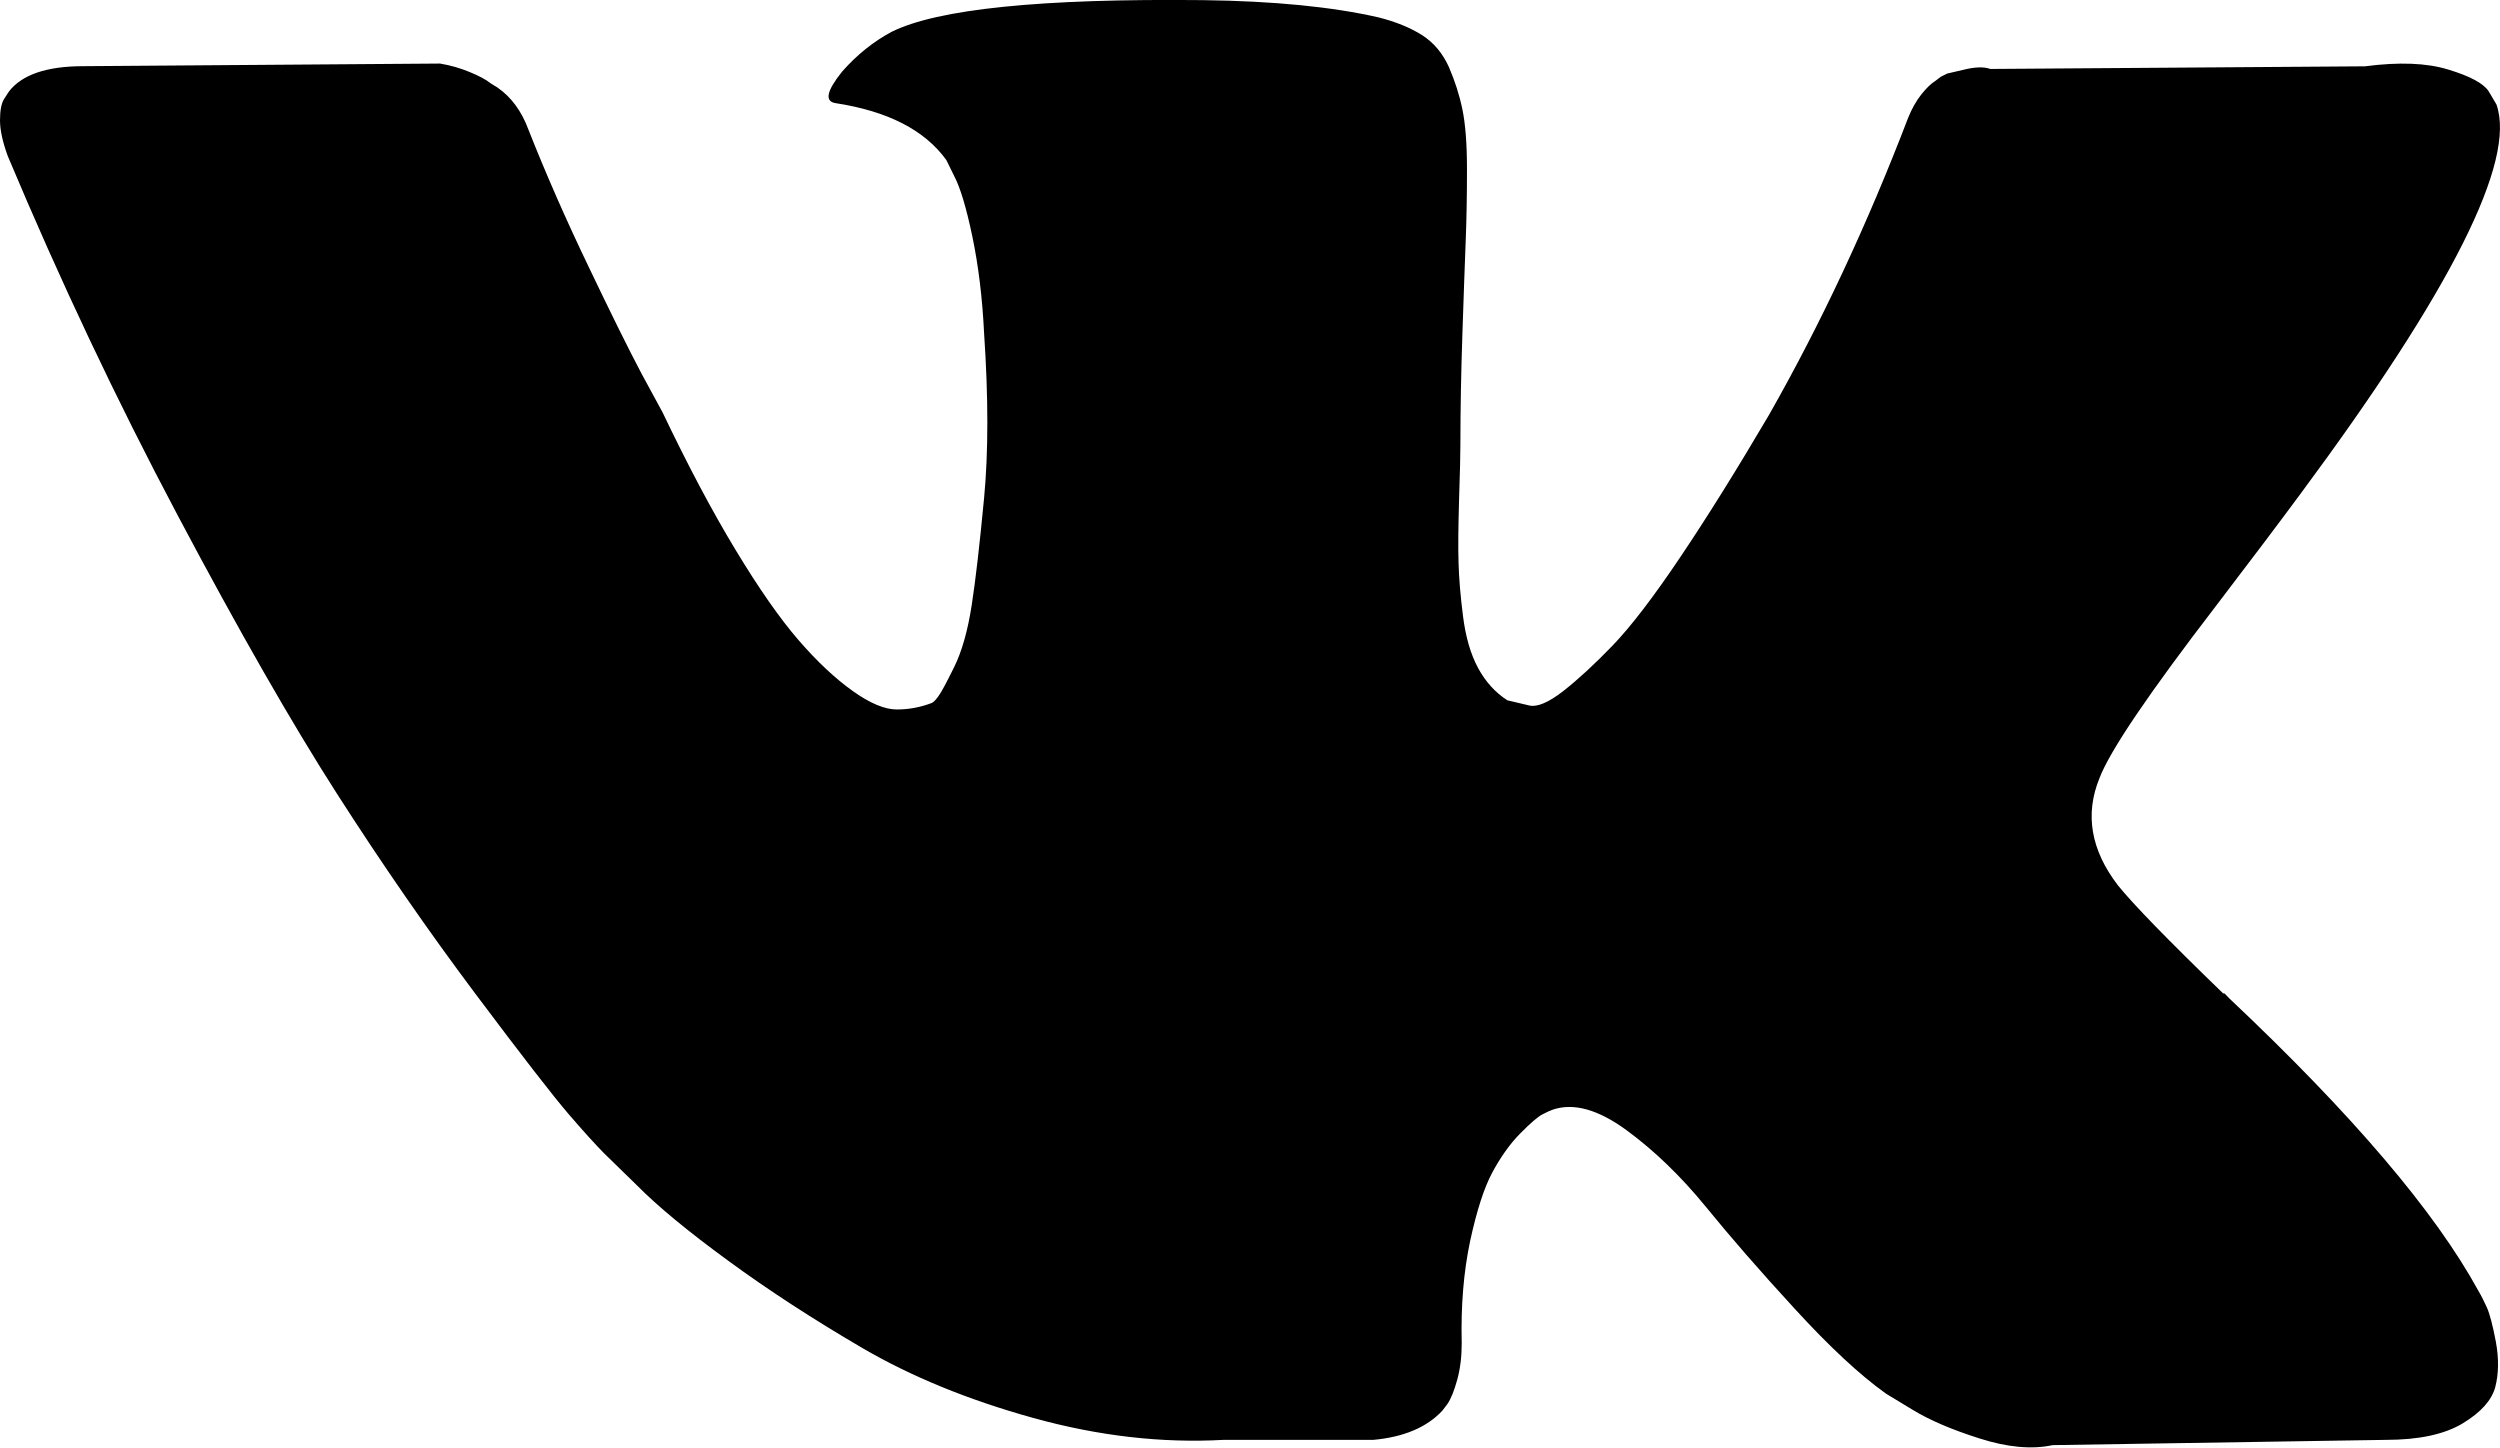
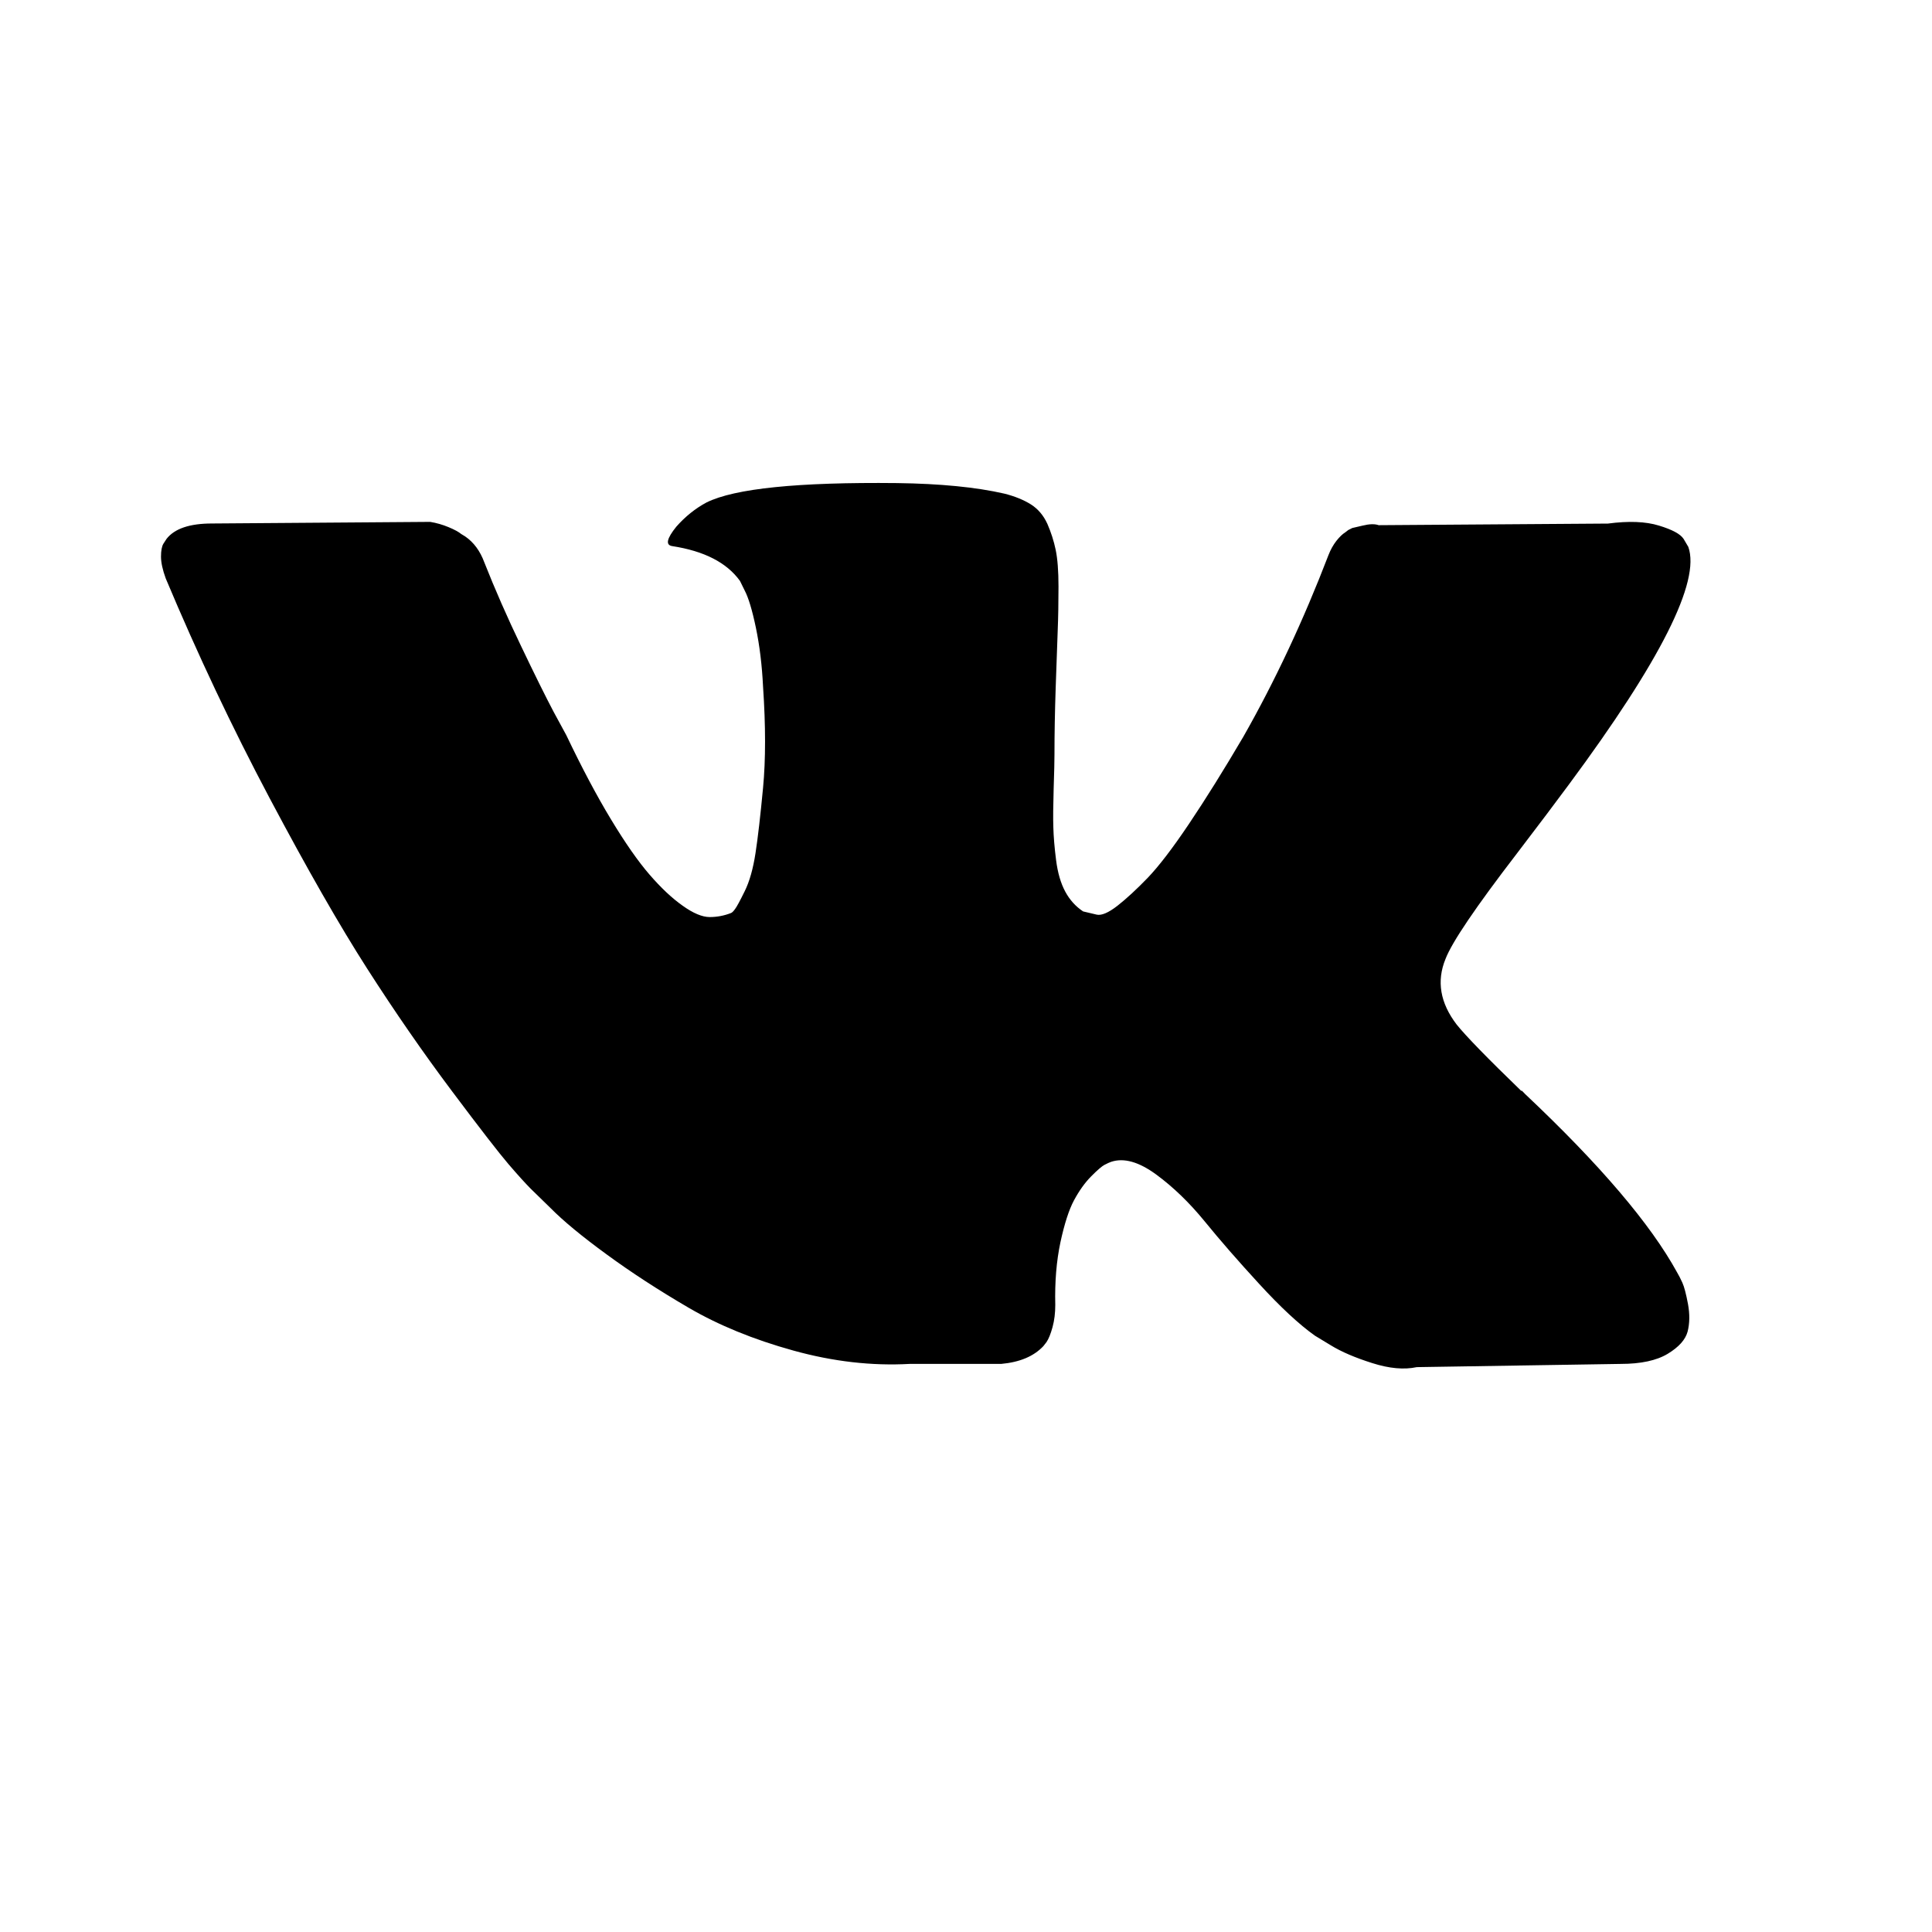
- <svg xmlns="http://www.w3.org/2000/svg" width="19" height="11" viewBox="0 0 19 11" fill="none">
-   <path d="M18.899 9.934C18.876 9.884 18.855 9.842 18.835 9.809C18.505 9.206 17.875 8.467 16.945 7.59L16.926 7.57L16.916 7.56L16.906 7.55H16.896C16.474 7.142 16.207 6.867 16.095 6.727C15.89 6.459 15.844 6.188 15.956 5.914C16.035 5.706 16.332 5.268 16.846 4.599C17.117 4.244 17.331 3.96 17.489 3.746C18.63 2.206 19.125 1.223 18.973 0.794L18.914 0.694C18.875 0.634 18.773 0.579 18.608 0.529C18.443 0.478 18.232 0.47 17.974 0.504L15.126 0.524C15.079 0.507 15.014 0.508 14.928 0.529C14.842 0.549 14.799 0.559 14.799 0.559L14.749 0.584L14.71 0.614C14.677 0.634 14.641 0.669 14.601 0.719C14.562 0.769 14.529 0.828 14.502 0.895C14.192 1.705 13.84 2.458 13.444 3.154C13.2 3.569 12.976 3.928 12.771 4.233C12.567 4.537 12.395 4.761 12.257 4.905C12.118 5.049 11.993 5.164 11.881 5.252C11.769 5.339 11.683 5.375 11.624 5.362C11.564 5.348 11.508 5.335 11.455 5.322C11.363 5.262 11.289 5.18 11.233 5.076C11.177 4.972 11.139 4.842 11.119 4.684C11.099 4.527 11.088 4.392 11.085 4.278C11.081 4.164 11.083 4.003 11.089 3.796C11.096 3.588 11.099 3.448 11.099 3.374C11.099 3.12 11.104 2.844 11.114 2.546C11.124 2.248 11.132 2.012 11.139 1.839C11.146 1.665 11.149 1.48 11.149 1.286C11.149 1.092 11.137 0.94 11.114 0.83C11.091 0.719 11.056 0.612 11.011 0.508C10.964 0.405 10.897 0.324 10.808 0.267C10.719 0.211 10.608 0.165 10.476 0.132C10.127 0.052 9.682 0.008 9.141 0.001C7.914 -0.012 7.126 0.068 6.776 0.242C6.638 0.316 6.513 0.416 6.401 0.543C6.282 0.691 6.265 0.771 6.351 0.784C6.747 0.845 7.027 0.988 7.192 1.216L7.251 1.336C7.297 1.423 7.344 1.577 7.39 1.798C7.436 2.019 7.466 2.263 7.479 2.531C7.512 3.019 7.512 3.438 7.479 3.786C7.446 4.134 7.415 4.405 7.385 4.599C7.355 4.793 7.311 4.95 7.251 5.071C7.192 5.191 7.152 5.265 7.132 5.291C7.113 5.318 7.096 5.335 7.083 5.342C6.997 5.375 6.908 5.392 6.816 5.392C6.724 5.392 6.611 5.345 6.48 5.251C6.348 5.157 6.211 5.029 6.069 4.865C5.927 4.701 5.767 4.472 5.589 4.177C5.411 3.883 5.227 3.535 5.035 3.133L4.877 2.842C4.778 2.655 4.643 2.382 4.472 2.024C4.3 1.666 4.148 1.319 4.016 0.985C3.964 0.844 3.885 0.737 3.779 0.664L3.73 0.634C3.697 0.607 3.644 0.578 3.571 0.548C3.499 0.518 3.423 0.496 3.344 0.483L0.633 0.503C0.356 0.503 0.168 0.567 0.069 0.694L0.03 0.754C0.01 0.787 0 0.841 0 0.915C0 0.988 0.02 1.079 0.059 1.186C0.455 2.129 0.885 3.039 1.35 3.916C1.815 4.793 2.219 5.499 2.562 6.034C2.905 6.569 3.255 7.075 3.611 7.55C3.967 8.025 4.203 8.329 4.318 8.463C4.433 8.597 4.524 8.697 4.59 8.764L4.837 9.005C4.996 9.166 5.228 9.358 5.535 9.582C5.842 9.807 6.181 10.027 6.554 10.245C6.926 10.462 7.36 10.64 7.855 10.777C8.349 10.914 8.831 10.969 9.299 10.943H10.437C10.667 10.922 10.842 10.849 10.961 10.722L11 10.671C11.027 10.632 11.052 10.569 11.075 10.486C11.098 10.402 11.109 10.31 11.109 10.21C11.102 9.922 11.124 9.663 11.173 9.432C11.223 9.201 11.279 9.027 11.342 8.91C11.405 8.793 11.475 8.694 11.554 8.614C11.633 8.534 11.69 8.485 11.723 8.469C11.755 8.452 11.782 8.44 11.802 8.433C11.96 8.38 12.146 8.432 12.361 8.589C12.575 8.746 12.776 8.941 12.964 9.171C13.152 9.402 13.378 9.662 13.642 9.949C13.906 10.237 14.136 10.451 14.334 10.592L14.532 10.712C14.664 10.793 14.835 10.866 15.047 10.933C15.257 11 15.442 11.017 15.6 10.983L18.133 10.943C18.383 10.943 18.578 10.901 18.716 10.818C18.855 10.734 18.937 10.642 18.964 10.542C18.99 10.441 18.992 10.327 18.969 10.2C18.945 10.073 18.922 9.984 18.899 9.934Z" fill="black" />
+ <svg xmlns="http://www.w3.org/2000/svg" width="24" height="24" viewBox="0 0 24 24" fill="none">
+   <path d="M20.899 15.934C20.876 15.884 20.855 15.842 20.835 15.809C20.505 15.206 19.875 14.467 18.945 13.59L18.926 13.57L18.916 13.56L18.906 13.55H18.896C18.474 13.142 18.207 12.867 18.095 12.727C17.89 12.459 17.844 12.188 17.956 11.914C18.035 11.706 18.332 11.268 18.846 10.599C19.117 10.244 19.331 9.96 19.489 9.746C20.63 8.206 21.125 7.223 20.973 6.794L20.914 6.694C20.875 6.634 20.773 6.579 20.608 6.529C20.443 6.478 20.232 6.47 19.974 6.504L17.126 6.524C17.079 6.507 17.014 6.508 16.928 6.529C16.842 6.549 16.799 6.559 16.799 6.559L16.749 6.584L16.71 6.614C16.677 6.634 16.641 6.669 16.601 6.719C16.562 6.769 16.529 6.828 16.503 6.895C16.192 7.705 15.84 8.458 15.444 9.154C15.2 9.569 14.976 9.928 14.771 10.233C14.567 10.537 14.395 10.761 14.257 10.905C14.118 11.049 13.993 11.164 13.881 11.252C13.769 11.339 13.683 11.375 13.624 11.362C13.564 11.348 13.508 11.335 13.455 11.322C13.363 11.261 13.289 11.18 13.233 11.076C13.177 10.972 13.139 10.842 13.119 10.684C13.099 10.527 13.088 10.392 13.085 10.278C13.081 10.164 13.083 10.003 13.089 9.796C13.096 9.588 13.099 9.448 13.099 9.374C13.099 9.12 13.104 8.844 13.114 8.546C13.124 8.248 13.132 8.012 13.139 7.839C13.146 7.665 13.149 7.48 13.149 7.286C13.149 7.092 13.137 6.94 13.114 6.83C13.091 6.719 13.056 6.612 13.011 6.508C12.964 6.405 12.897 6.324 12.808 6.267C12.719 6.211 12.608 6.165 12.476 6.132C12.127 6.052 11.682 6.008 11.141 6.001C9.914 5.988 9.126 6.068 8.776 6.242C8.638 6.316 8.513 6.416 8.401 6.543C8.282 6.691 8.265 6.771 8.351 6.784C8.747 6.845 9.027 6.988 9.192 7.216L9.251 7.336C9.297 7.423 9.344 7.577 9.39 7.798C9.436 8.019 9.466 8.263 9.479 8.531C9.512 9.019 9.512 9.438 9.479 9.786C9.446 10.134 9.415 10.405 9.385 10.599C9.355 10.793 9.311 10.95 9.251 11.071C9.192 11.191 9.152 11.265 9.132 11.291C9.113 11.318 9.096 11.335 9.083 11.341C8.997 11.375 8.908 11.392 8.816 11.392C8.724 11.392 8.611 11.345 8.48 11.251C8.348 11.158 8.211 11.029 8.069 10.865C7.927 10.701 7.767 10.472 7.589 10.177C7.411 9.883 7.227 9.535 7.035 9.133L6.877 8.842C6.778 8.655 6.643 8.382 6.472 8.024C6.3 7.666 6.148 7.319 6.016 6.985C5.964 6.844 5.885 6.737 5.779 6.664L5.73 6.634C5.697 6.607 5.644 6.578 5.571 6.548C5.499 6.518 5.423 6.496 5.344 6.483L2.633 6.503C2.356 6.503 2.168 6.567 2.069 6.694L2.03 6.754C2.01 6.787 2 6.841 2 6.915C2 6.988 2.02 7.079 2.059 7.186C2.455 8.129 2.885 9.039 3.35 9.916C3.815 10.793 4.219 11.499 4.562 12.034C4.905 12.569 5.255 13.075 5.611 13.55C5.967 14.025 6.203 14.329 6.318 14.463C6.433 14.597 6.524 14.697 6.59 14.764L6.837 15.005C6.996 15.166 7.228 15.358 7.535 15.582C7.842 15.807 8.181 16.027 8.554 16.245C8.926 16.462 9.36 16.64 9.855 16.777C10.349 16.914 10.831 16.969 11.299 16.943H12.437C12.667 16.922 12.842 16.849 12.961 16.722L13 16.672C13.027 16.632 13.052 16.57 13.075 16.486C13.098 16.402 13.109 16.31 13.109 16.21C13.102 15.922 13.124 15.663 13.173 15.432C13.223 15.201 13.279 15.027 13.342 14.91C13.405 14.793 13.475 14.694 13.554 14.614C13.633 14.534 13.69 14.485 13.723 14.469C13.755 14.452 13.782 14.44 13.802 14.433C13.96 14.38 14.146 14.432 14.361 14.589C14.575 14.746 14.776 14.941 14.964 15.171C15.152 15.402 15.378 15.662 15.642 15.949C15.906 16.237 16.136 16.451 16.334 16.592L16.532 16.712C16.664 16.793 16.835 16.866 17.047 16.933C17.257 17 17.442 17.017 17.6 16.983L20.133 16.943C20.383 16.943 20.578 16.901 20.716 16.818C20.855 16.734 20.937 16.642 20.964 16.542C20.99 16.441 20.992 16.327 20.969 16.2C20.945 16.073 20.922 15.984 20.899 15.934Z" fill="black" />
</svg>
